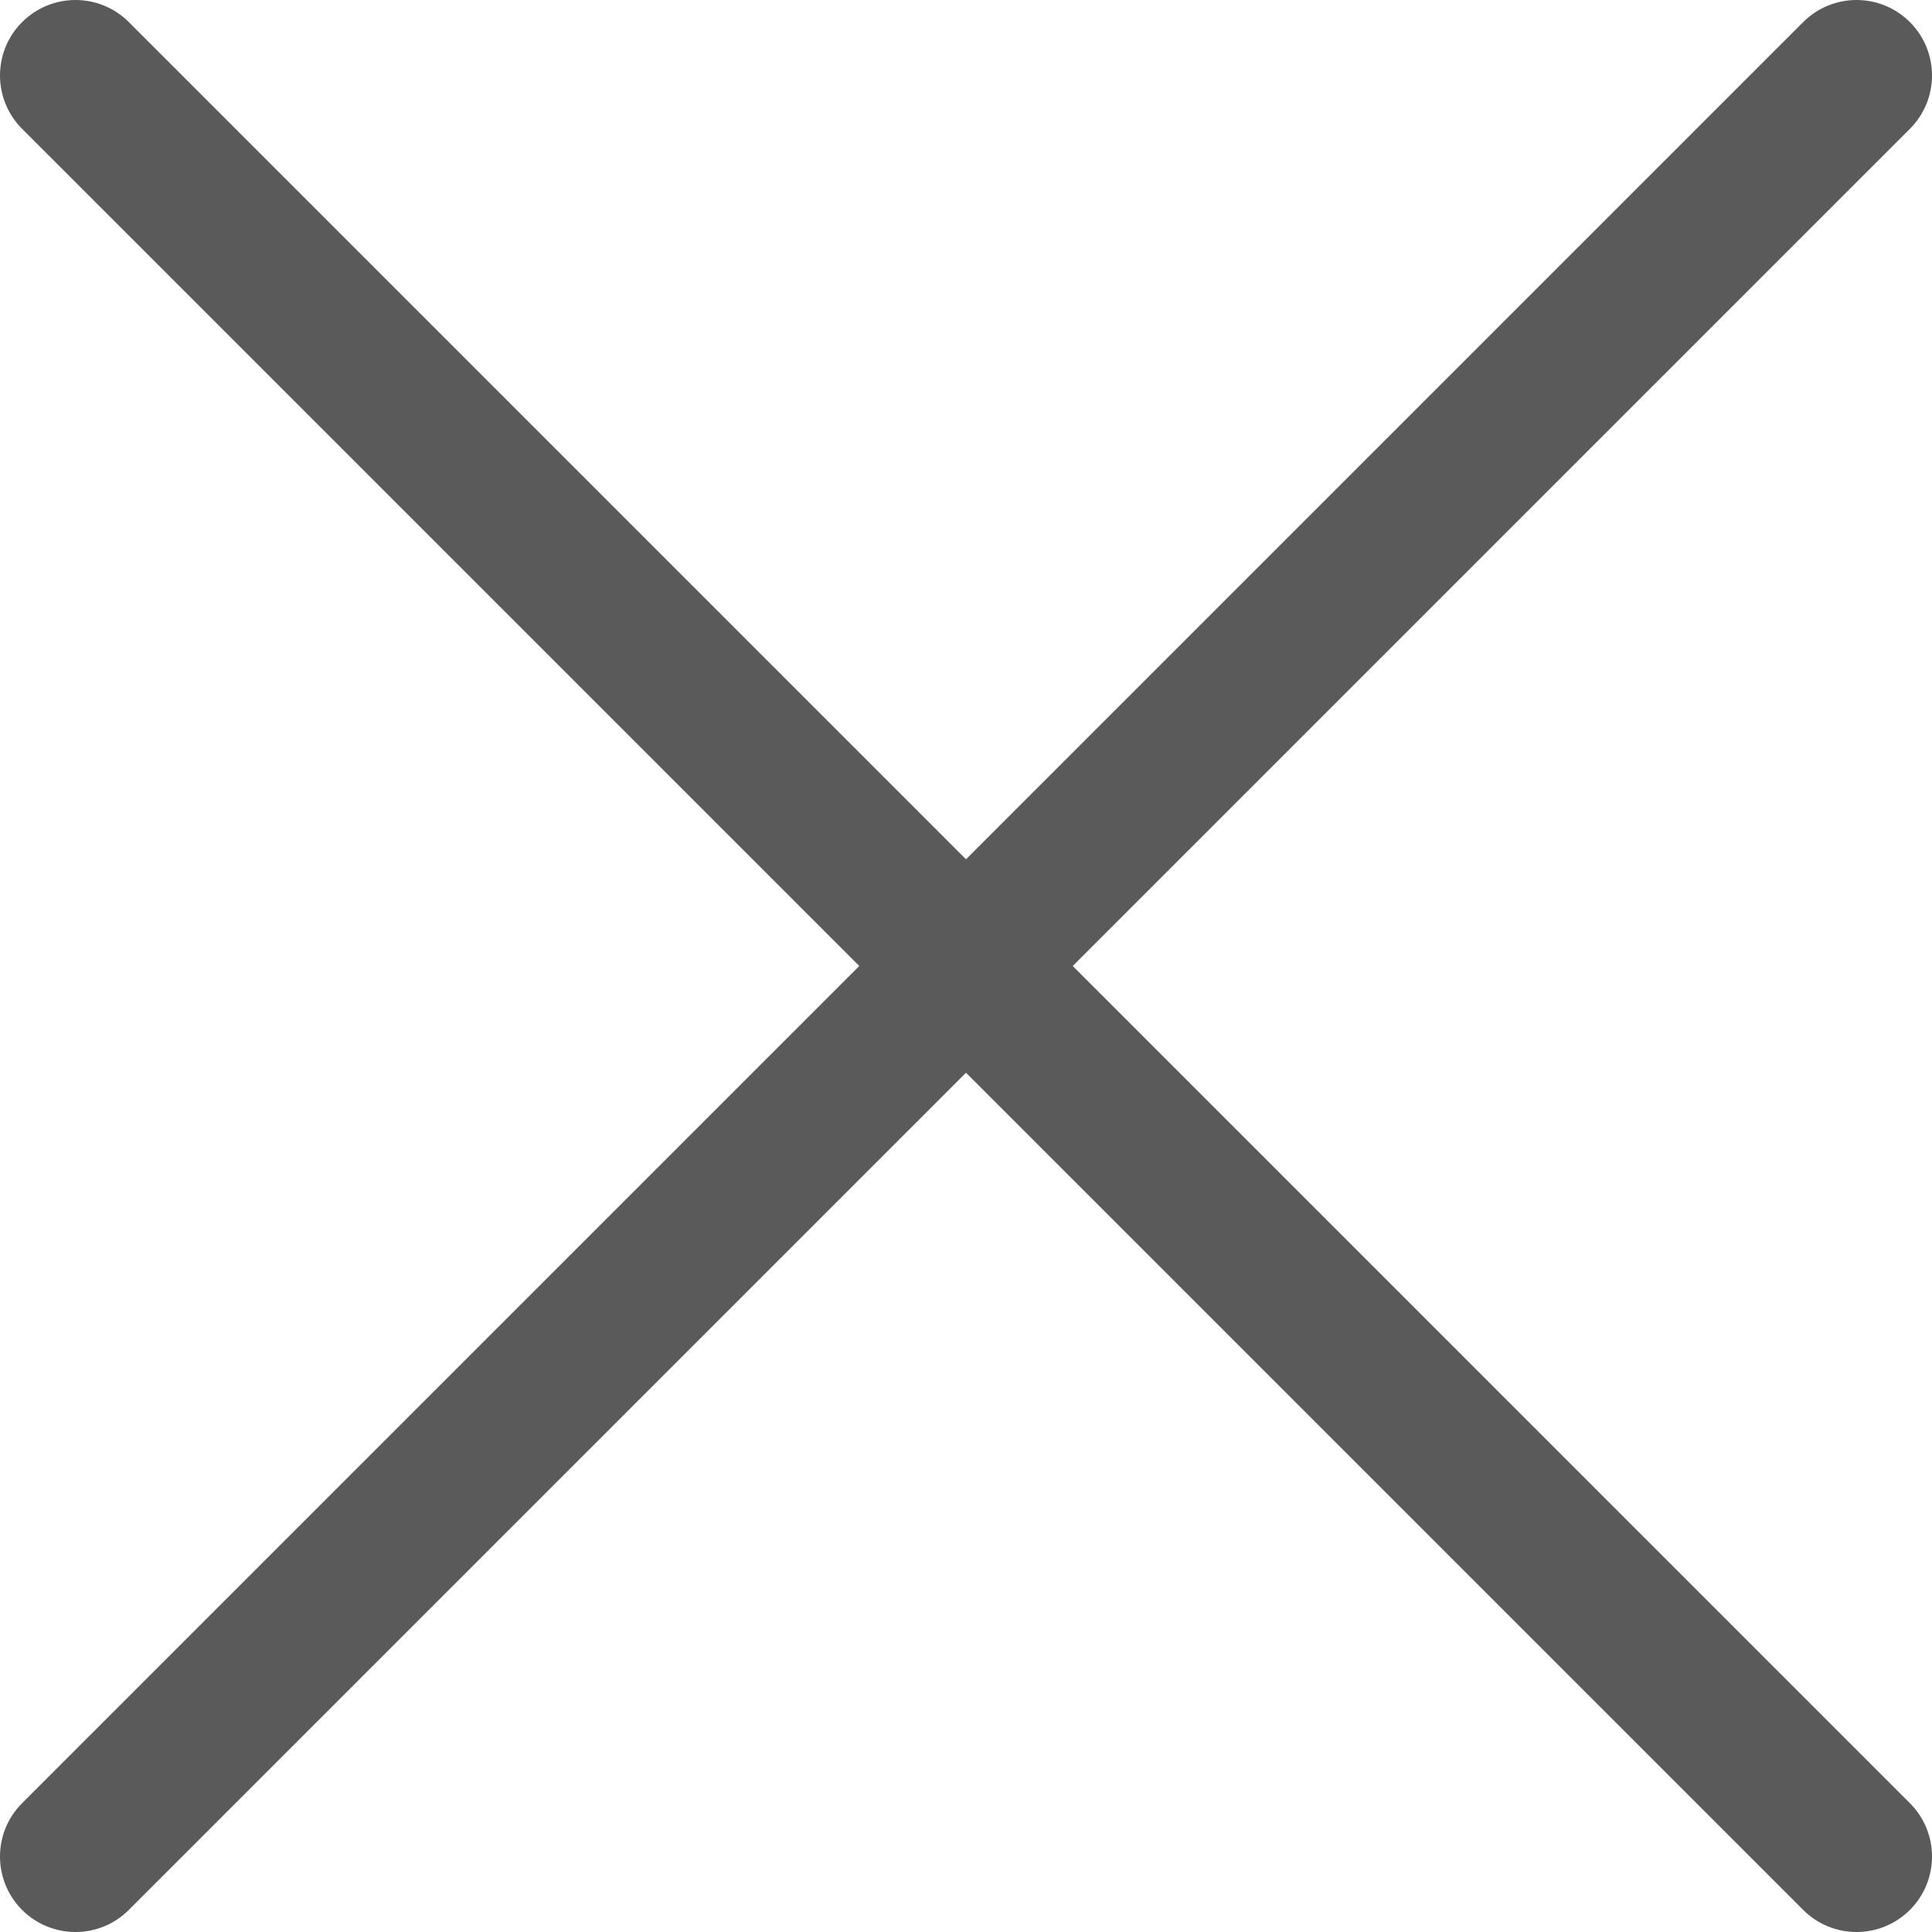
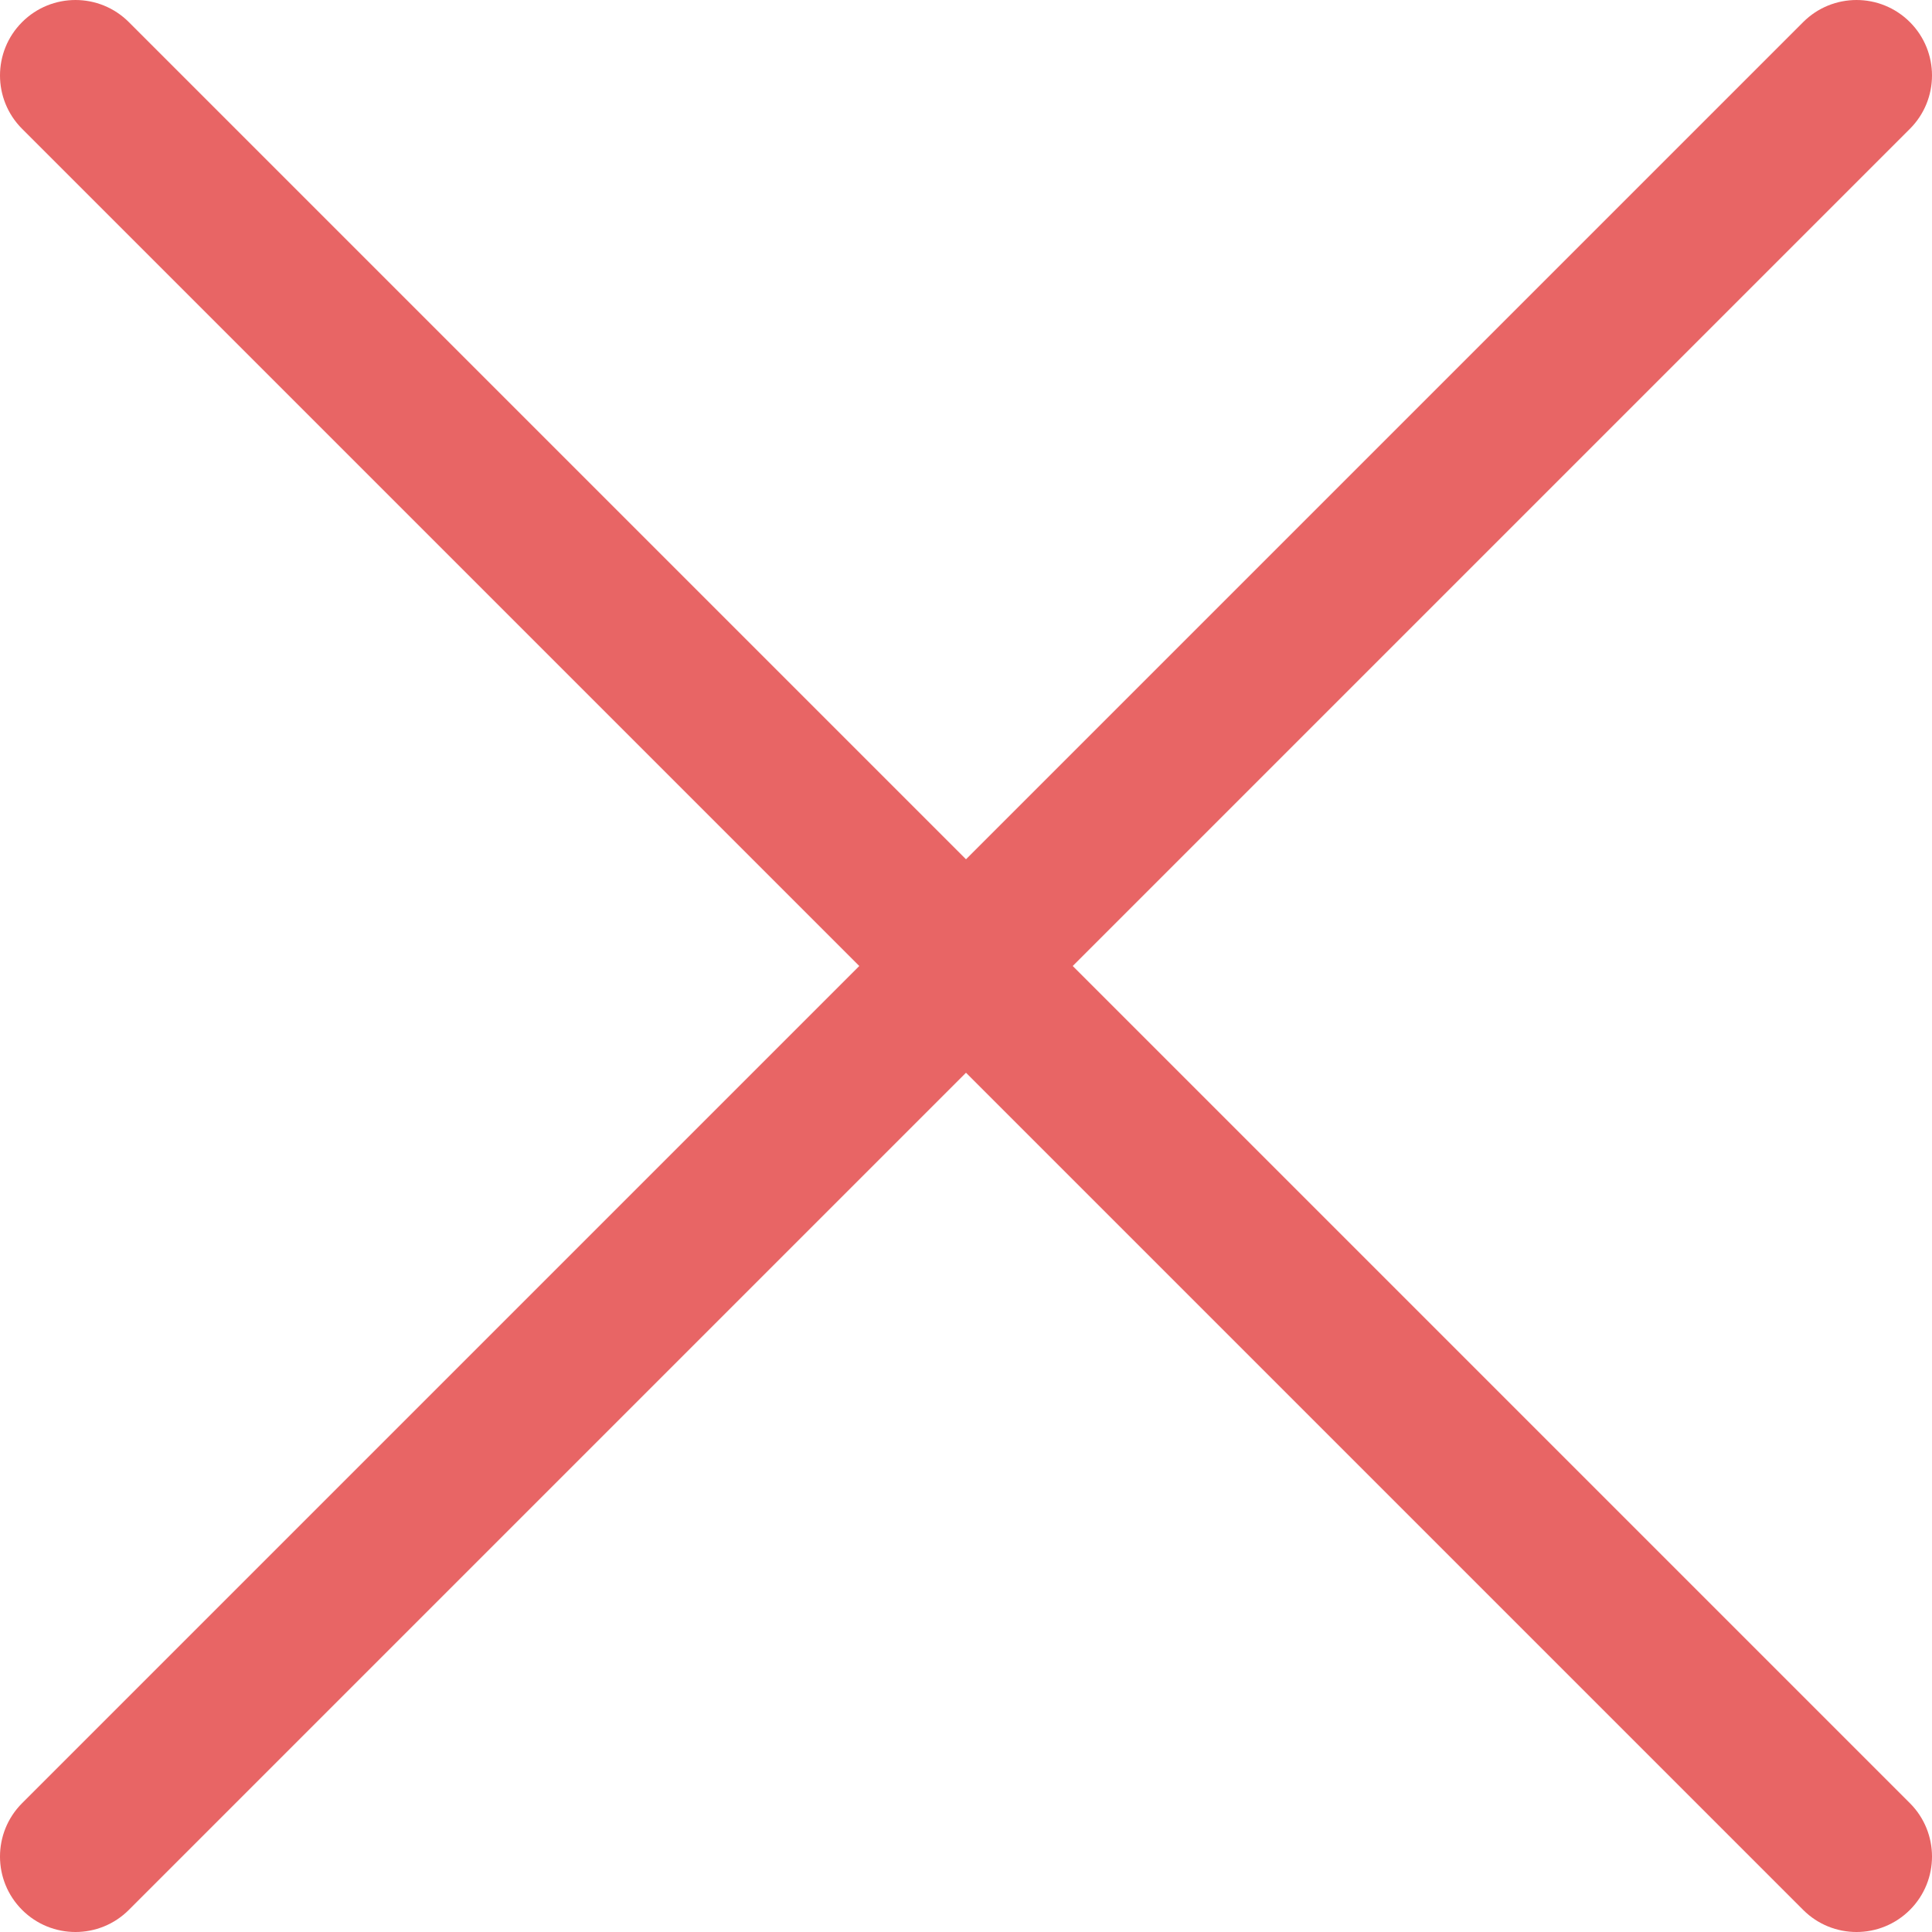
<svg xmlns="http://www.w3.org/2000/svg" version="1.1" id="Capa_1" viewBox="0 0 512 512" xml:space="preserve">
  <g>
    <g>
-       <path fill="#5a5a5a" d="M284.286,256.002L506.143,34.144c7.811-7.811,7.811-20.475,0-28.285c-7.811-7.81-20.475-7.811-28.285,0L256,227.717    L34.143,5.859c-7.811-7.811-20.475-7.811-28.285,0c-7.81,7.811-7.811,20.475,0,28.285l221.857,221.857L5.858,477.859    c-7.811,7.811-7.811,20.475,0,28.285c3.905,3.905,9.024,5.857,14.143,5.857c5.119,0,10.237-1.952,14.143-5.857L256,284.287    l221.857,221.857c3.905,3.905,9.024,5.857,14.143,5.857s10.237-1.952,14.143-5.857c7.811-7.811,7.811-20.475,0-28.285    L284.286,256.002z" />
+       <path fill="#E86565" d="M284.286,256.002L506.143,34.144c7.811-7.811,7.811-20.475,0-28.285c-7.811-7.81-20.475-7.811-28.285,0L256,227.717    L34.143,5.859c-7.811-7.811-20.475-7.811-28.285,0c-7.81,7.811-7.811,20.475,0,28.285l221.857,221.857L5.858,477.859    c-7.811,7.811-7.811,20.475,0,28.285c3.905,3.905,9.024,5.857,14.143,5.857c5.119,0,10.237-1.952,14.143-5.857L256,284.287    l221.857,221.857c3.905,3.905,9.024,5.857,14.143,5.857s10.237-1.952,14.143-5.857c7.811-7.811,7.811-20.475,0-28.285    L284.286,256.002z" />
    </g>
  </g>
</svg>
